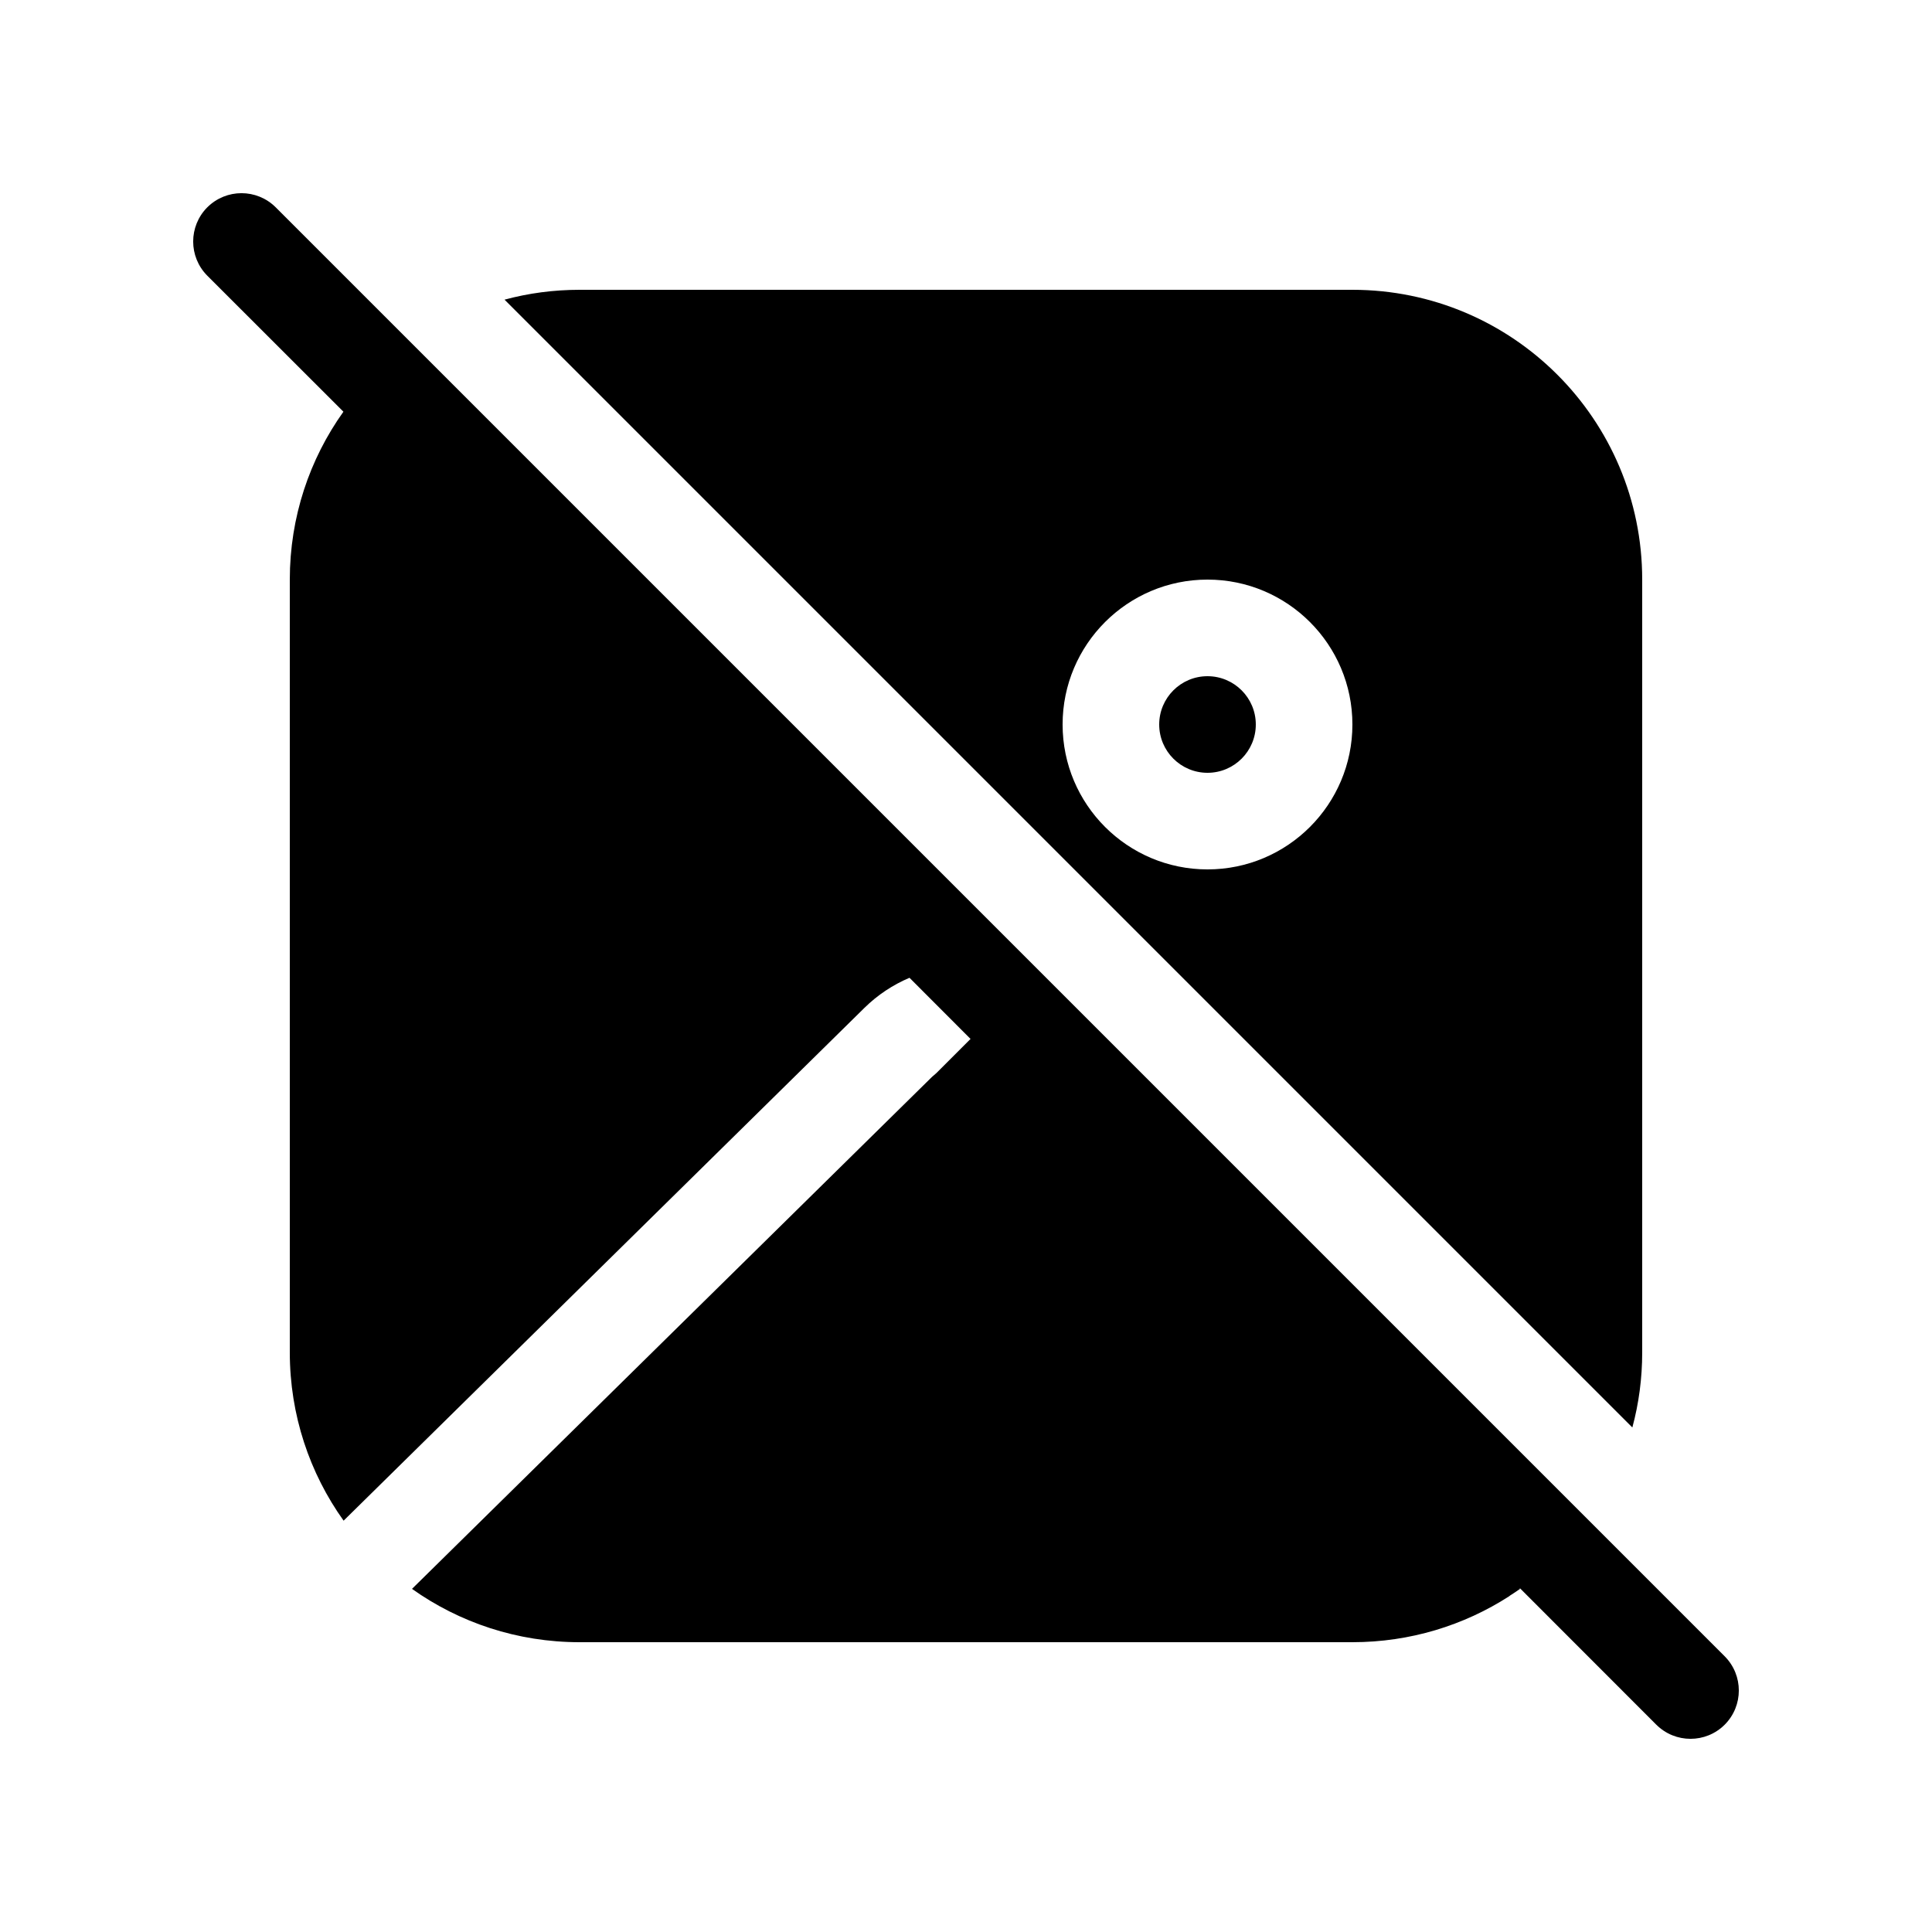
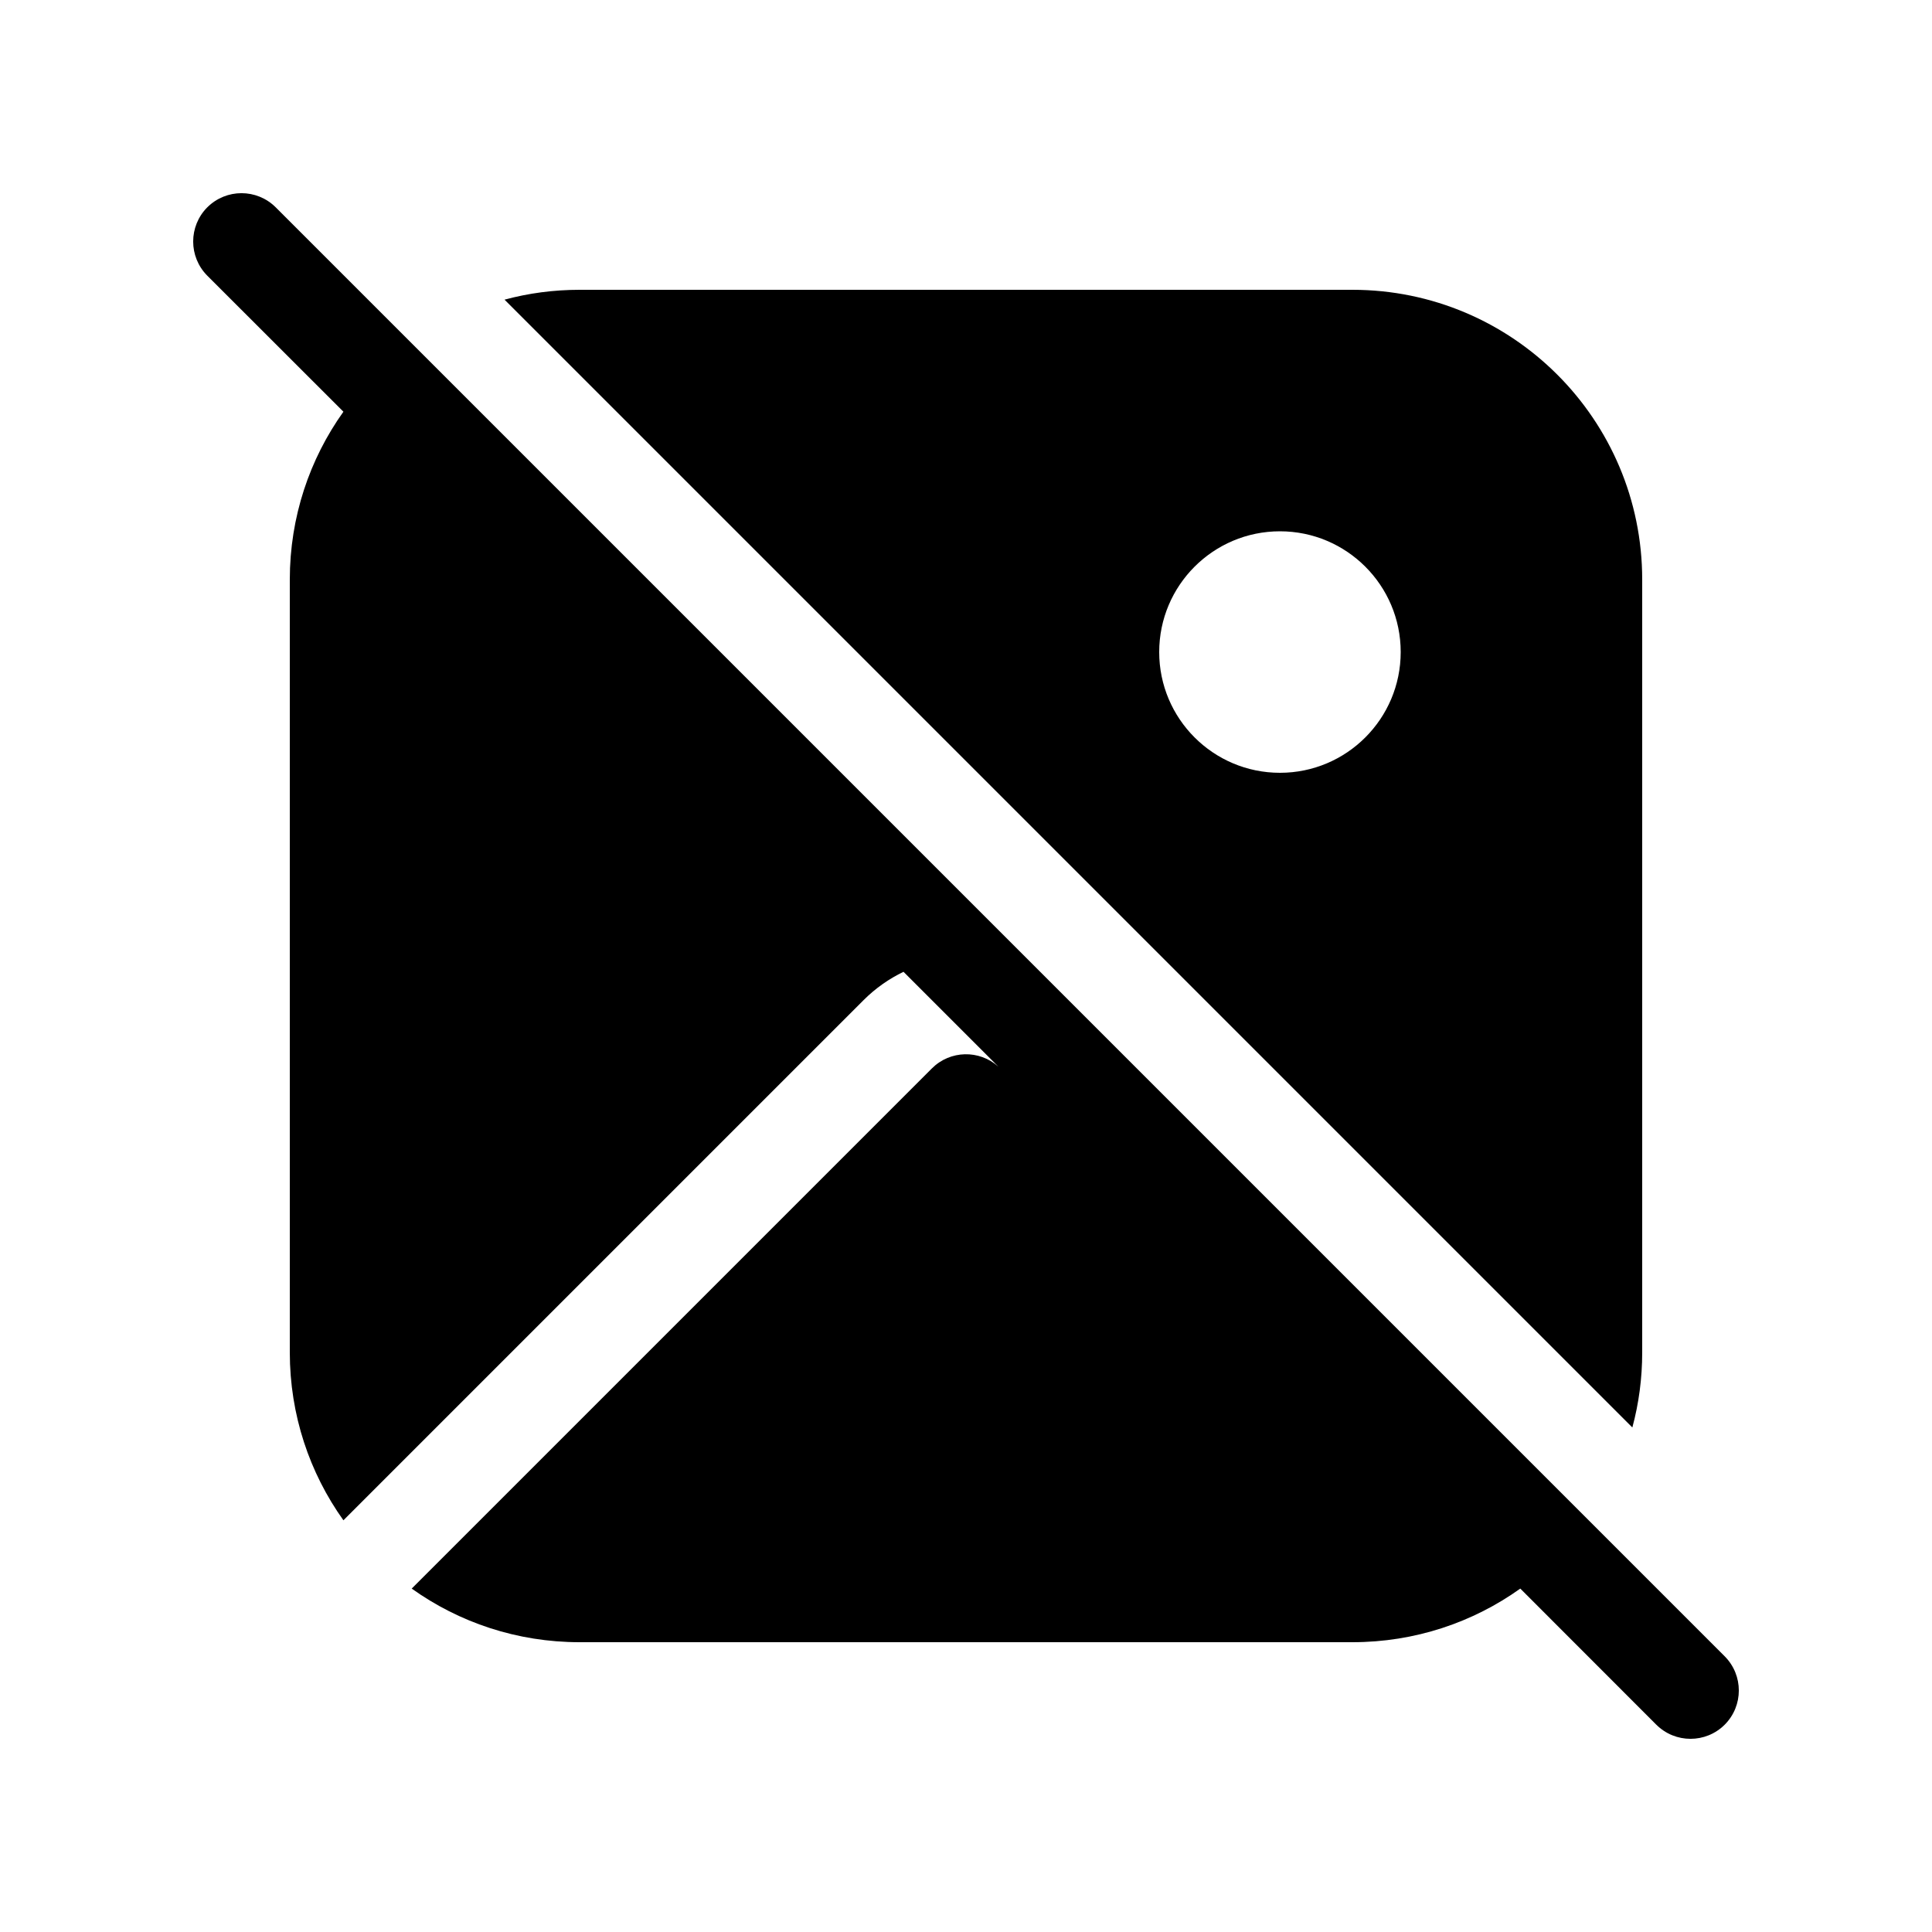
<svg xmlns="http://www.w3.org/2000/svg" viewBox="0 0 20 20" fill="none">
-   <path d="M2.854 2.146C2.658 1.951 2.342 1.951 2.146 2.146C1.951 2.342 1.951 2.658 2.146 2.854L3.555 4.262C3.205 4.752 3 5.352 3 6V14C3 14.649 3.206 15.251 3.557 15.742L8.948 10.434C9.086 10.298 9.245 10.194 9.415 10.122L10.047 10.755L9.695 11.107C9.679 11.12 9.664 11.133 9.649 11.147L4.265 16.448C4.755 16.796 5.354 17 6 17H14C14.597 17 15.154 16.826 15.622 16.525L15.632 16.517C15.667 16.495 15.701 16.472 15.735 16.448L15.732 16.445L15.735 16.442L17.146 17.854C17.342 18.049 17.658 18.049 17.854 17.854C18.049 17.658 18.049 17.342 17.854 17.146L2.854 2.146ZM13 7.5C13 7.776 12.776 8 12.5 8C12.224 8 12 7.776 12 7.5C12 7.224 12.224 7 12.5 7C12.776 7 13 7.224 13 7.5ZM5.223 3.102L16.898 14.777C16.965 14.529 17 14.269 17 14V6C17 4.343 15.657 3 14 3H6C5.731 3 5.471 3.035 5.223 3.102ZM14 7.5C14 8.328 13.328 9 12.5 9C11.672 9 11 8.328 11 7.5C11 6.672 11.672 6 12.5 6C13.328 6 14 6.672 14 7.5Z" fill="currentColor" />
+   <path d="M2.854 2.146C2.658 1.951 2.342 1.951 2.146 2.146C1.951 2.342 1.951 2.658 2.146 2.854L3.555 4.262C3.205 4.752 3 5.352 3 6V14C3 14.648 3.205 15.248 3.555 15.738L8.94 10.353C9.064 10.229 9.204 10.132 9.353 10.06L10.335 11.042C10.138 10.865 9.836 10.871 9.647 11.06L4.262 16.445C4.752 16.795 5.352 17 6 17H14C14.648 17 15.248 16.795 15.738 16.445L17.146 17.854C17.342 18.049 17.658 18.049 17.854 17.854C18.049 17.658 18.049 17.342 17.854 17.146L2.854 2.146ZM17 14C17 14.269 16.965 14.529 16.898 14.777L5.223 3.102C5.471 3.035 5.731 3 6 3H14C15.657 3 17 4.343 17 6V14ZM14.5 6.75C14.5 6.06 13.94 5.5 13.25 5.5C12.56 5.5 12 6.06 12 6.75C12 7.44 12.56 8 13.25 8C13.94 8 14.5 7.44 14.5 6.75Z" fill="currentColor" />
</svg>
